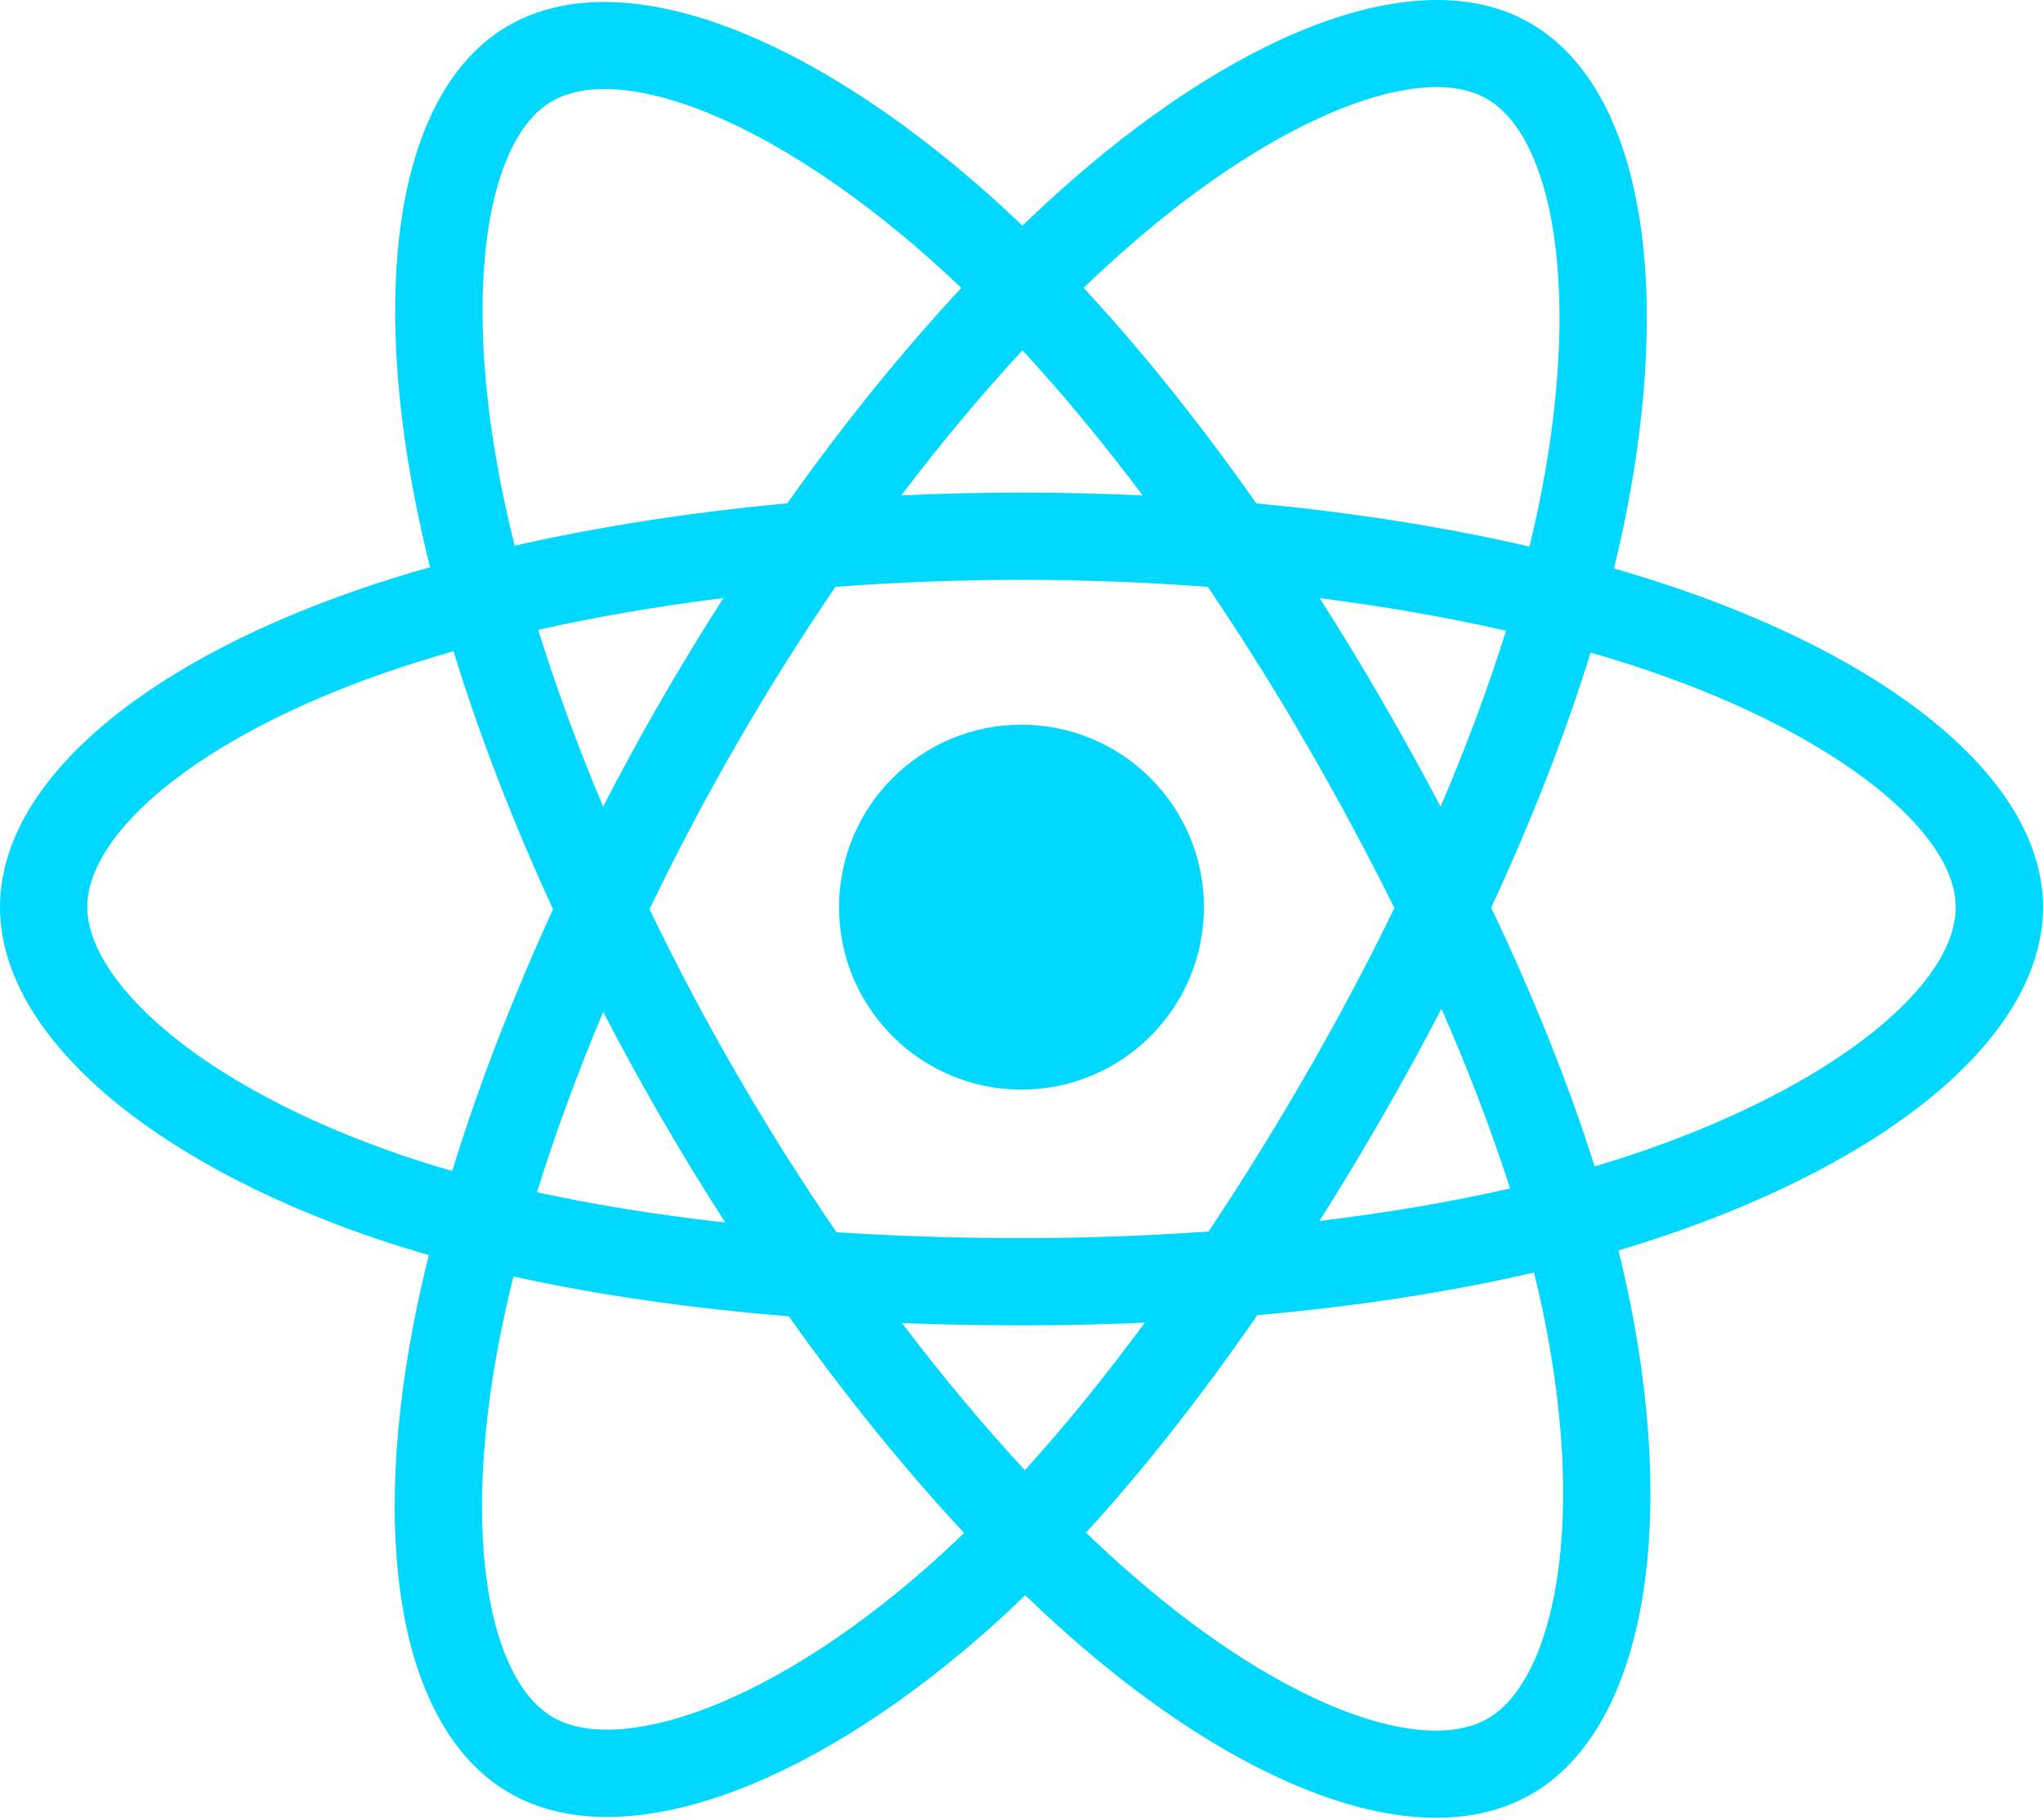
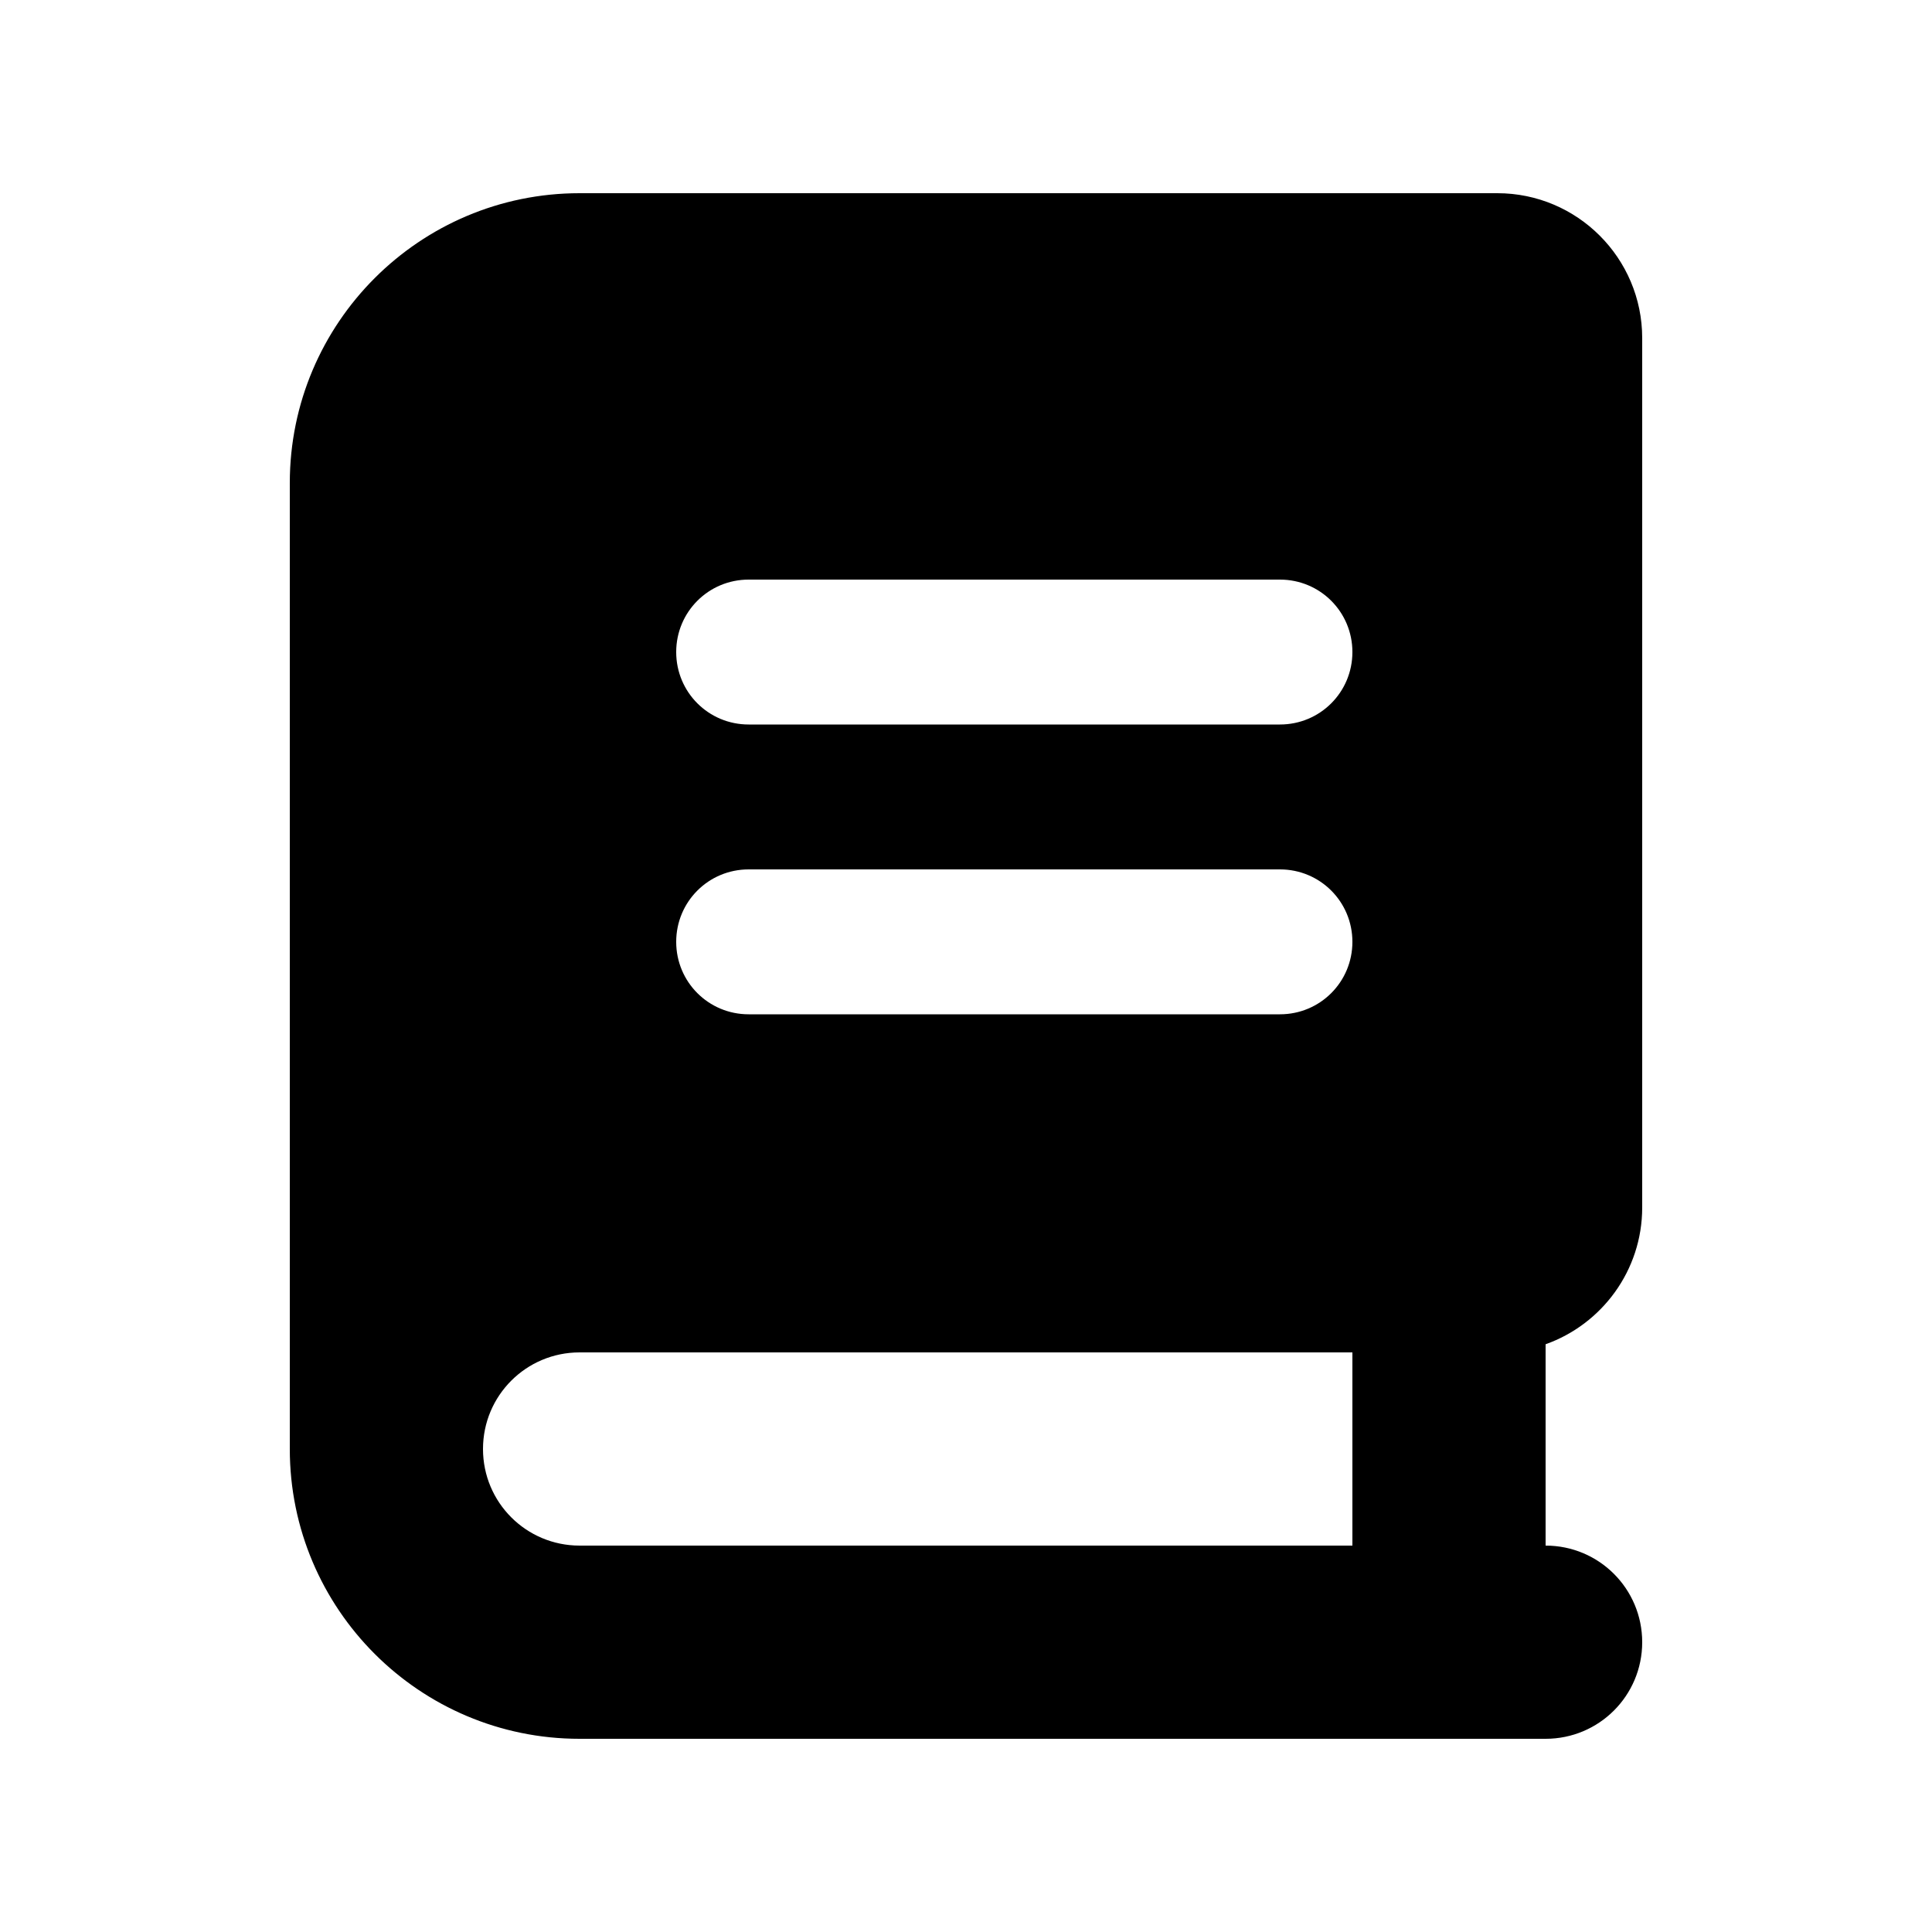
- <svg xmlns="http://www.w3.org/2000/svg" aria-hidden="true" role="img" class="iconify iconify--logos" width="35.93" height="32" preserveAspectRatio="xMidYMid meet" viewBox="0 0 256 228">
-   <path fill="#00D8FF" d="M210.483 73.824a171.49 171.49 0 0 0-8.24-2.597c.465-1.9.893-3.777 1.273-5.621c6.238-30.281 2.16-54.676-11.769-62.708c-13.355-7.7-35.196.329-57.254 19.526a171.23 171.23 0 0 0-6.375 5.848a155.866 155.866 0 0 0-4.241-3.917C100.759 3.829 77.587-4.822 63.673 3.233C50.33 10.957 46.379 33.89 51.995 62.588a170.974 170.974 0 0 0 1.892 8.48c-3.28.932-6.445 1.924-9.474 2.98C17.309 83.498 0 98.307 0 113.668c0 15.865 18.582 31.778 46.812 41.427a145.52 145.52 0 0 0 6.921 2.165a167.467 167.467 0 0 0-2.01 9.138c-5.354 28.2-1.173 50.591 12.134 58.266c13.744 7.926 36.812-.22 59.273-19.855a145.567 145.567 0 0 0 5.342-4.923a168.064 168.064 0 0 0 6.92 6.314c21.758 18.722 43.246 26.282 56.54 18.586c13.731-7.949 18.194-32.003 12.4-61.268a145.016 145.016 0 0 0-1.535-6.842c1.62-.48 3.21-.974 4.76-1.488c29.348-9.723 48.443-25.443 48.443-41.52c0-15.417-17.868-30.326-45.517-39.844Zm-6.365 70.984c-1.4.463-2.836.91-4.3 1.345c-3.24-10.257-7.612-21.163-12.963-32.432c5.106-11 9.31-21.767 12.459-31.957c2.619.758 5.16 1.557 7.61 2.4c23.69 8.156 38.14 20.213 38.14 29.504c0 9.896-15.606 22.743-40.946 31.14Zm-10.514 20.834c2.562 12.94 2.927 24.64 1.23 33.787c-1.524 8.219-4.59 13.698-8.382 15.893c-8.067 4.67-25.32-1.4-43.927-17.412a156.726 156.726 0 0 1-6.437-5.87c7.214-7.889 14.423-17.06 21.459-27.246c12.376-1.098 24.068-2.894 34.671-5.345a134.17 134.17 0 0 1 1.386 6.193ZM87.276 214.515c-7.882 2.783-14.16 2.863-17.955.675c-8.075-4.657-11.432-22.636-6.853-46.752a156.923 156.923 0 0 1 1.869-8.499c10.486 2.32 22.093 3.988 34.498 4.994c7.084 9.967 14.501 19.128 21.976 27.15a134.668 134.668 0 0 1-4.877 4.492c-9.933 8.682-19.886 14.842-28.658 17.94ZM50.35 144.747c-12.483-4.267-22.792-9.812-29.858-15.863c-6.35-5.437-9.555-10.836-9.555-15.216c0-9.322 13.897-21.212 37.076-29.293c2.813-.98 5.757-1.905 8.812-2.773c3.204 10.42 7.406 21.315 12.477 32.332c-5.137 11.18-9.399 22.249-12.634 32.792a134.718 134.718 0 0 1-6.318-1.979Zm12.378-84.26c-4.811-24.587-1.616-43.134 6.425-47.789c8.564-4.958 27.502 2.111 47.463 19.835a144.318 144.318 0 0 1 3.841 3.545c-7.438 7.987-14.787 17.08-21.808 26.988c-12.04 1.116-23.565 2.908-34.161 5.309a160.342 160.342 0 0 1-1.76-7.887Zm110.427 27.268a347.8 347.8 0 0 0-7.785-12.803c8.168 1.033 15.994 2.404 23.343 4.08c-2.206 7.072-4.956 14.465-8.193 22.045a381.151 381.151 0 0 0-7.365-13.322Zm-45.032-43.861c5.044 5.465 10.096 11.566 15.065 18.186a322.04 322.04 0 0 0-30.257-.006c4.974-6.559 10.069-12.652 15.192-18.18ZM82.802 87.83a323.167 323.167 0 0 0-7.227 13.238c-3.184-7.553-5.909-14.98-8.134-22.152c7.304-1.634 15.093-2.97 23.209-3.984a321.524 321.524 0 0 0-7.848 12.897Zm8.081 65.352c-8.385-.936-16.291-2.203-23.593-3.793c2.26-7.3 5.045-14.885 8.298-22.6a321.187 321.187 0 0 0 7.257 13.246c2.594 4.48 5.28 8.868 8.038 13.147Zm37.542 31.03c-5.184-5.592-10.354-11.779-15.403-18.433c4.902.192 9.899.29 14.978.29c5.218 0 10.376-.117 15.453-.343c-4.985 6.774-10.018 12.97-15.028 18.486Zm52.198-57.817c3.422 7.8 6.306 15.345 8.596 22.52c-7.422 1.694-15.436 3.058-23.88 4.071a382.417 382.417 0 0 0 7.859-13.026a347.403 347.403 0 0 0 7.425-13.565Zm-16.898 8.101a358.557 358.557 0 0 1-12.281 19.815a329.4 329.4 0 0 1-23.444.823c-7.967 0-15.716-.248-23.178-.732a310.202 310.202 0 0 1-12.513-19.846h.001a307.41 307.41 0 0 1-10.923-20.627a310.278 310.278 0 0 1 10.89-20.637l-.001.001a307.318 307.318 0 0 1 12.413-19.761c7.613-.576 15.42-.876 23.31-.876H128c7.926 0 15.743.303 23.354.883a329.357 329.357 0 0 1 12.335 19.695a358.489 358.489 0 0 1 11.036 20.54a329.472 329.472 0 0 1-11 20.722Zm22.56-122.124c8.572 4.944 11.906 24.881 6.52 51.026c-.344 1.668-.73 3.367-1.15 5.09c-10.622-2.452-22.155-4.275-34.23-5.408c-7.034-10.017-14.323-19.124-21.64-27.008a160.789 160.789 0 0 1 5.888-5.4c18.9-16.447 36.564-22.941 44.612-18.3ZM128 90.808c12.625 0 22.86 10.235 22.86 22.86s-10.235 22.86-22.86 22.86s-22.86-10.235-22.86-22.86s10.235-22.86 22.86-22.86Z" />
+ <svg xmlns="http://www.w3.org/2000/svg" viewBox="0 0 640 640">
+   <path d="M480 576L192 576C139 576 96 533 96 480L96 160C96 107 139 64 192 64L496 64C522.5 64 544 85.5 544 112L544 400C544 420.9 530.6 438.7 512 445.3L512 512C529.7 512 544 526.3 544 544C544 561.7 529.7 576 512 576L480 576zM192 448C174.3 448 160 462.3 160 480C160 497.7 174.3 512 192 512L448 512L448 448L192 448zM224 216C224 229.3 234.7 240 248 240L424 240C437.3 240 448 229.3 448 216C448 202.7 437.3 192 424 192L248 192C234.7 192 224 202.7 224 216zM248 288C234.7 288 224 298.7 224 312C224 325.3 234.7 336 248 336L424 336C437.3 336 448 325.3 448 312C448 298.7 437.3 288 424 288L248 288z" />
</svg>
